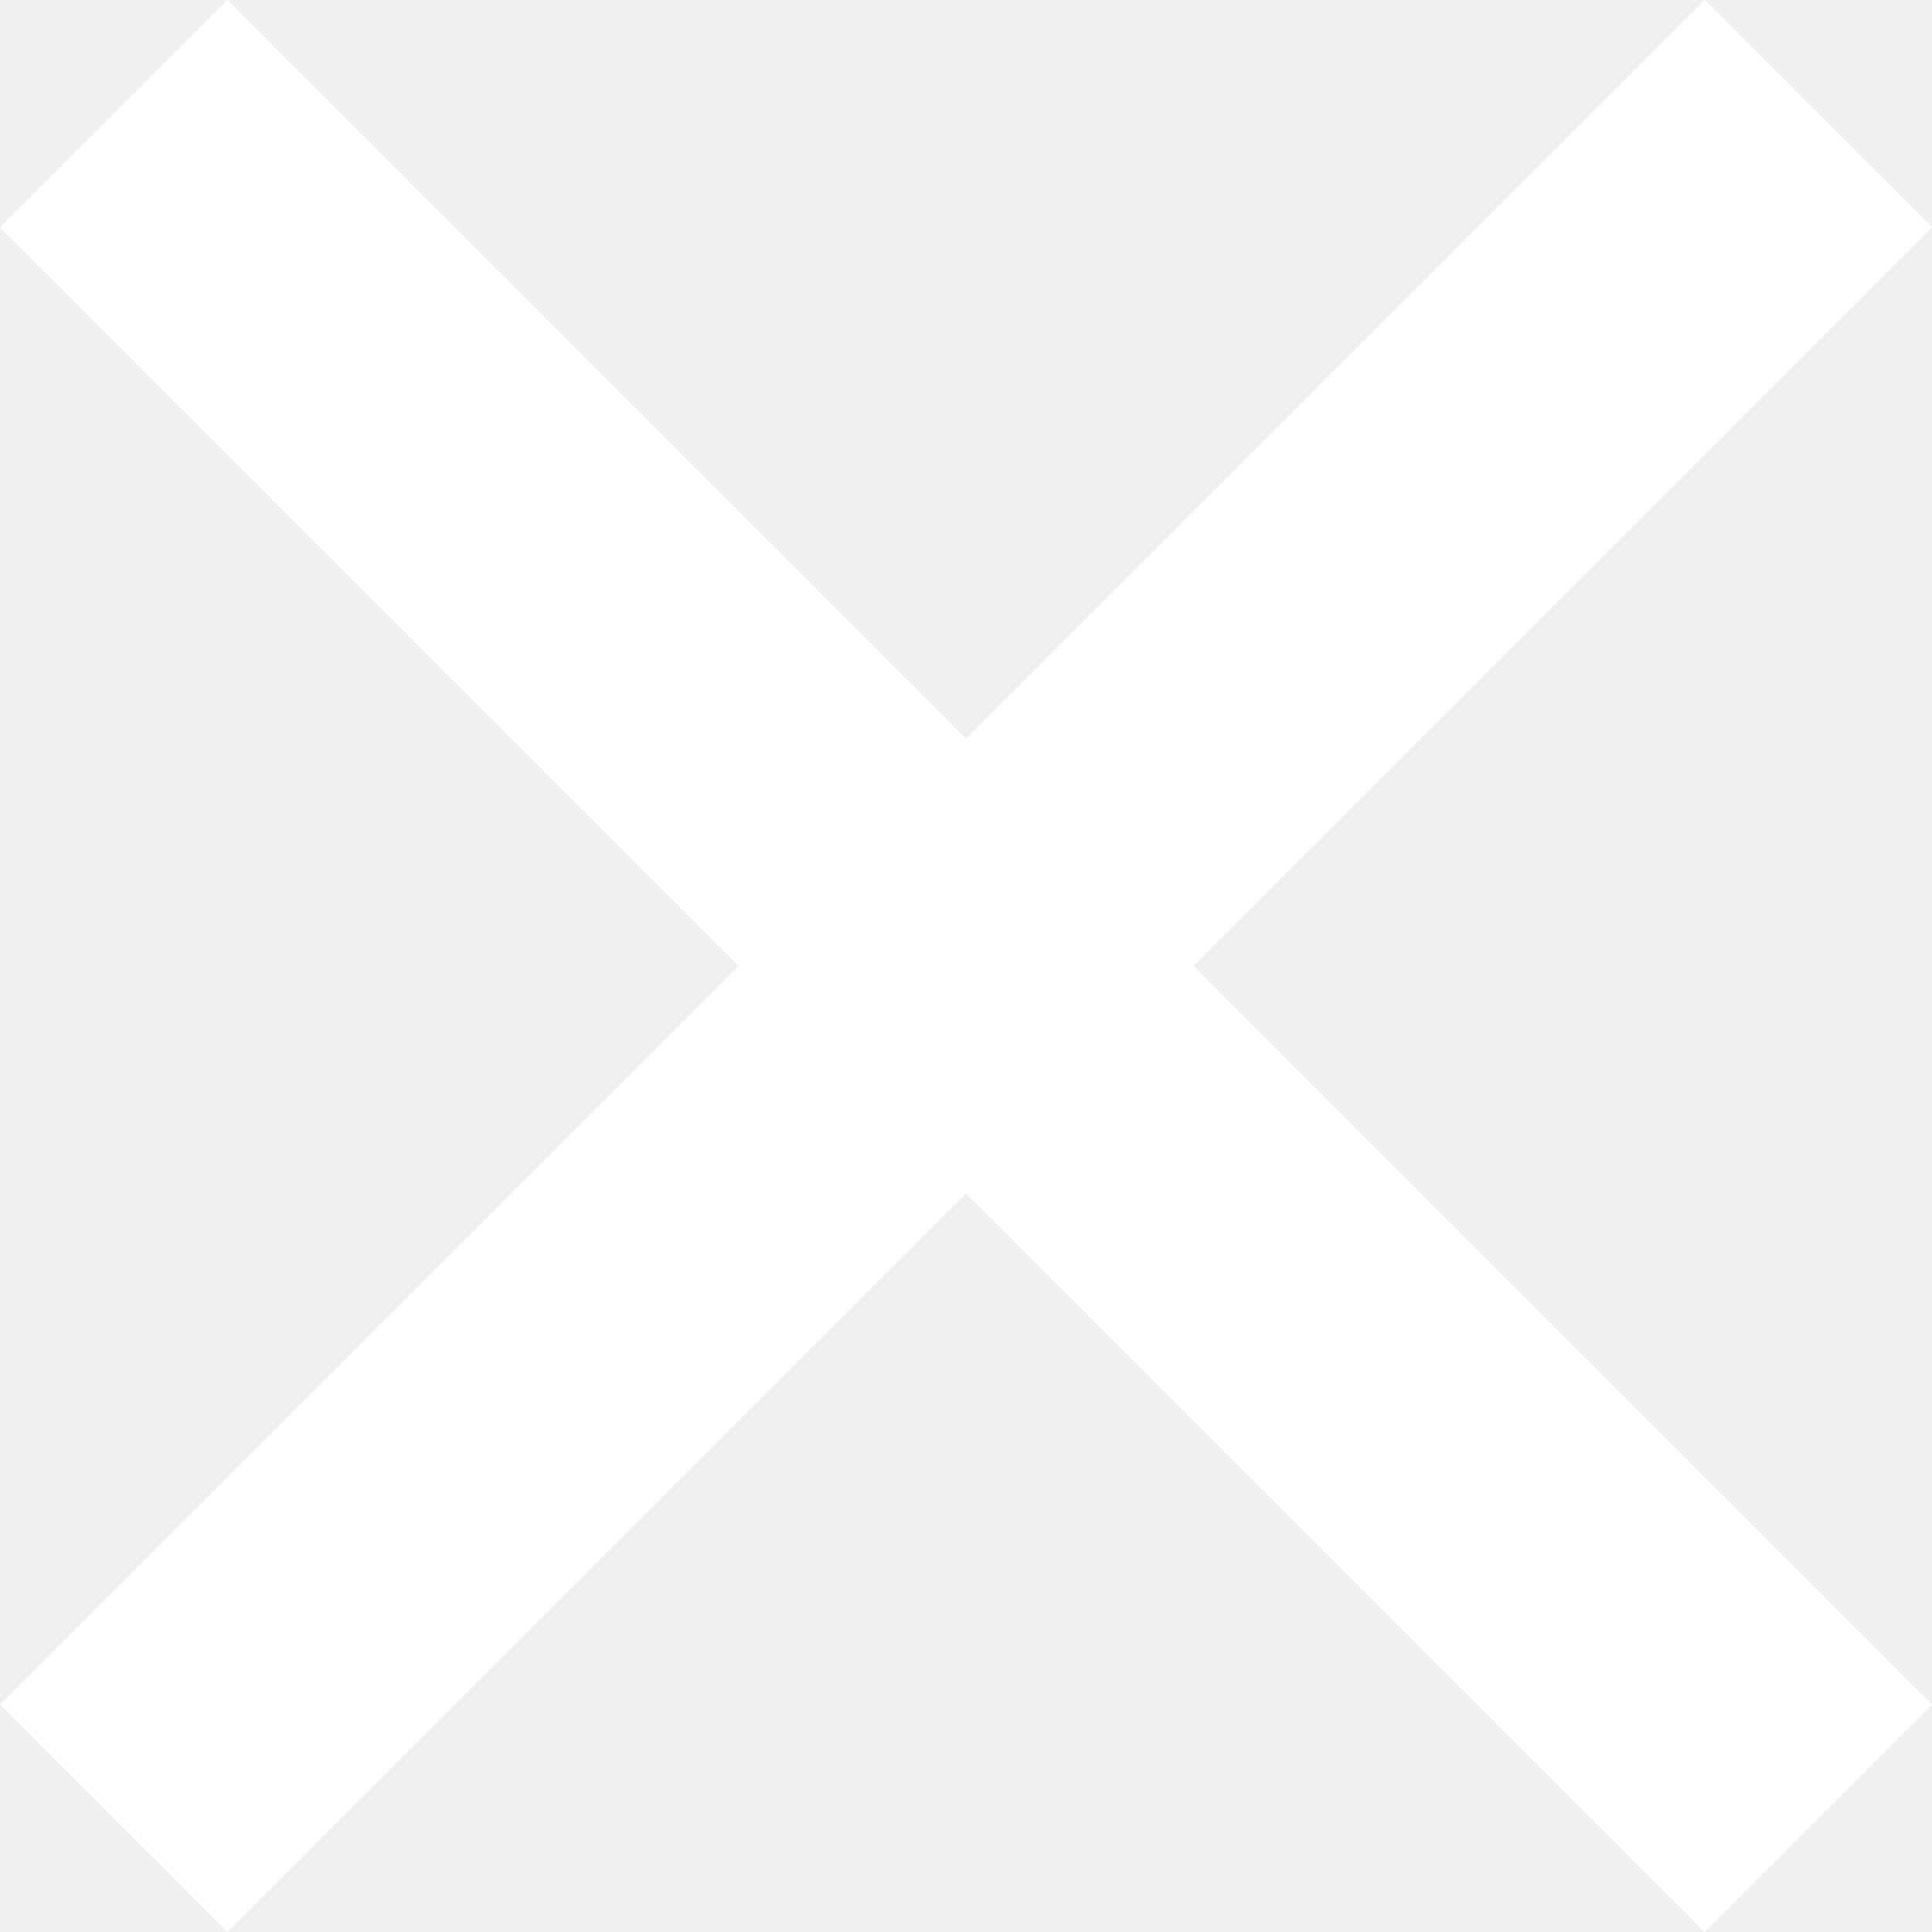
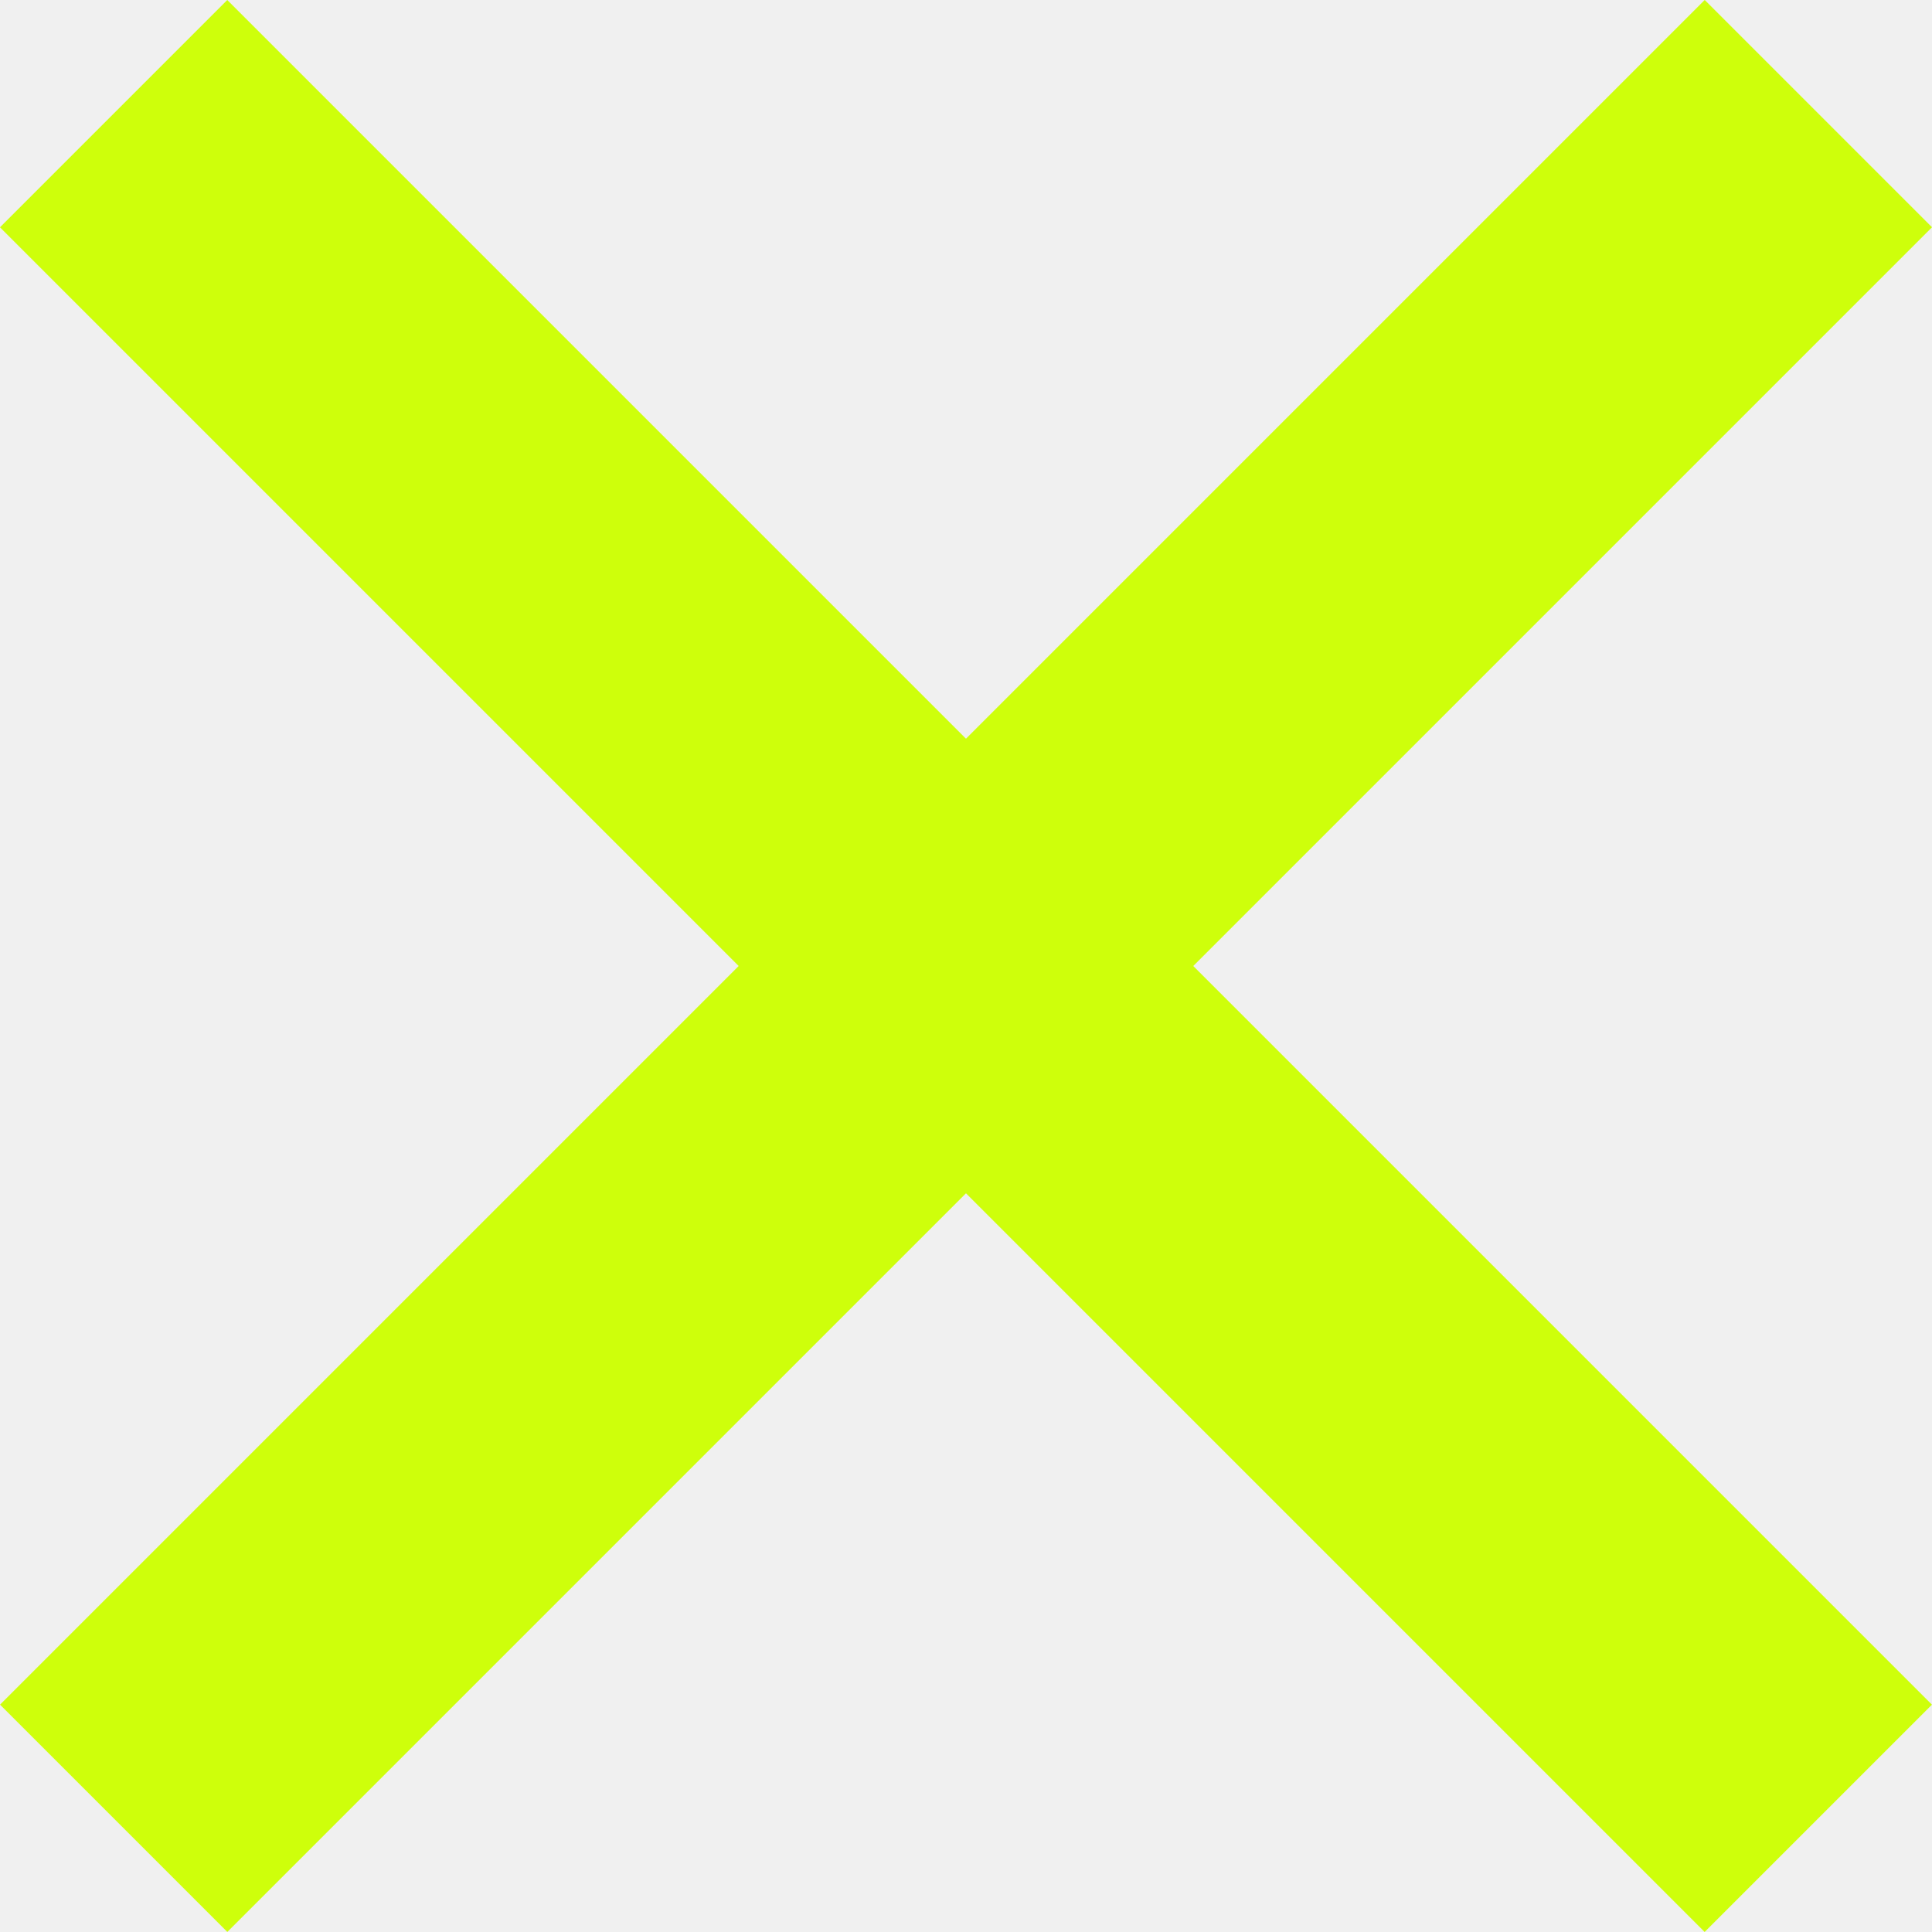
<svg xmlns="http://www.w3.org/2000/svg" width="12.021" height="12.021" viewBox="0 0 12.021 12.021">
  <g id="exit" transform="translate(-302.222 -21.222)">
-     <rect id="Rectangle_9" data-name="Rectangle 9" width="15" height="2" transform="translate(303.636 21.222) rotate(45)" fill="#fff" />
-     <rect id="Rectangle_14" data-name="Rectangle 14" width="15" height="2" transform="translate(314.243 22.636) rotate(135)" fill="#fff" />
+     <rect id="Rectangle_9" data-name="Rectangle 9" width="15" height="2" transform="translate(303.636 21.222) rotate(45)" fill="#CEFF0B" />
+     <rect id="Rectangle_14" data-name="Rectangle 14" width="15" height="2" transform="translate(314.243 22.636) rotate(135)" fill="#CEFF0B" />
  </g>
</svg>
